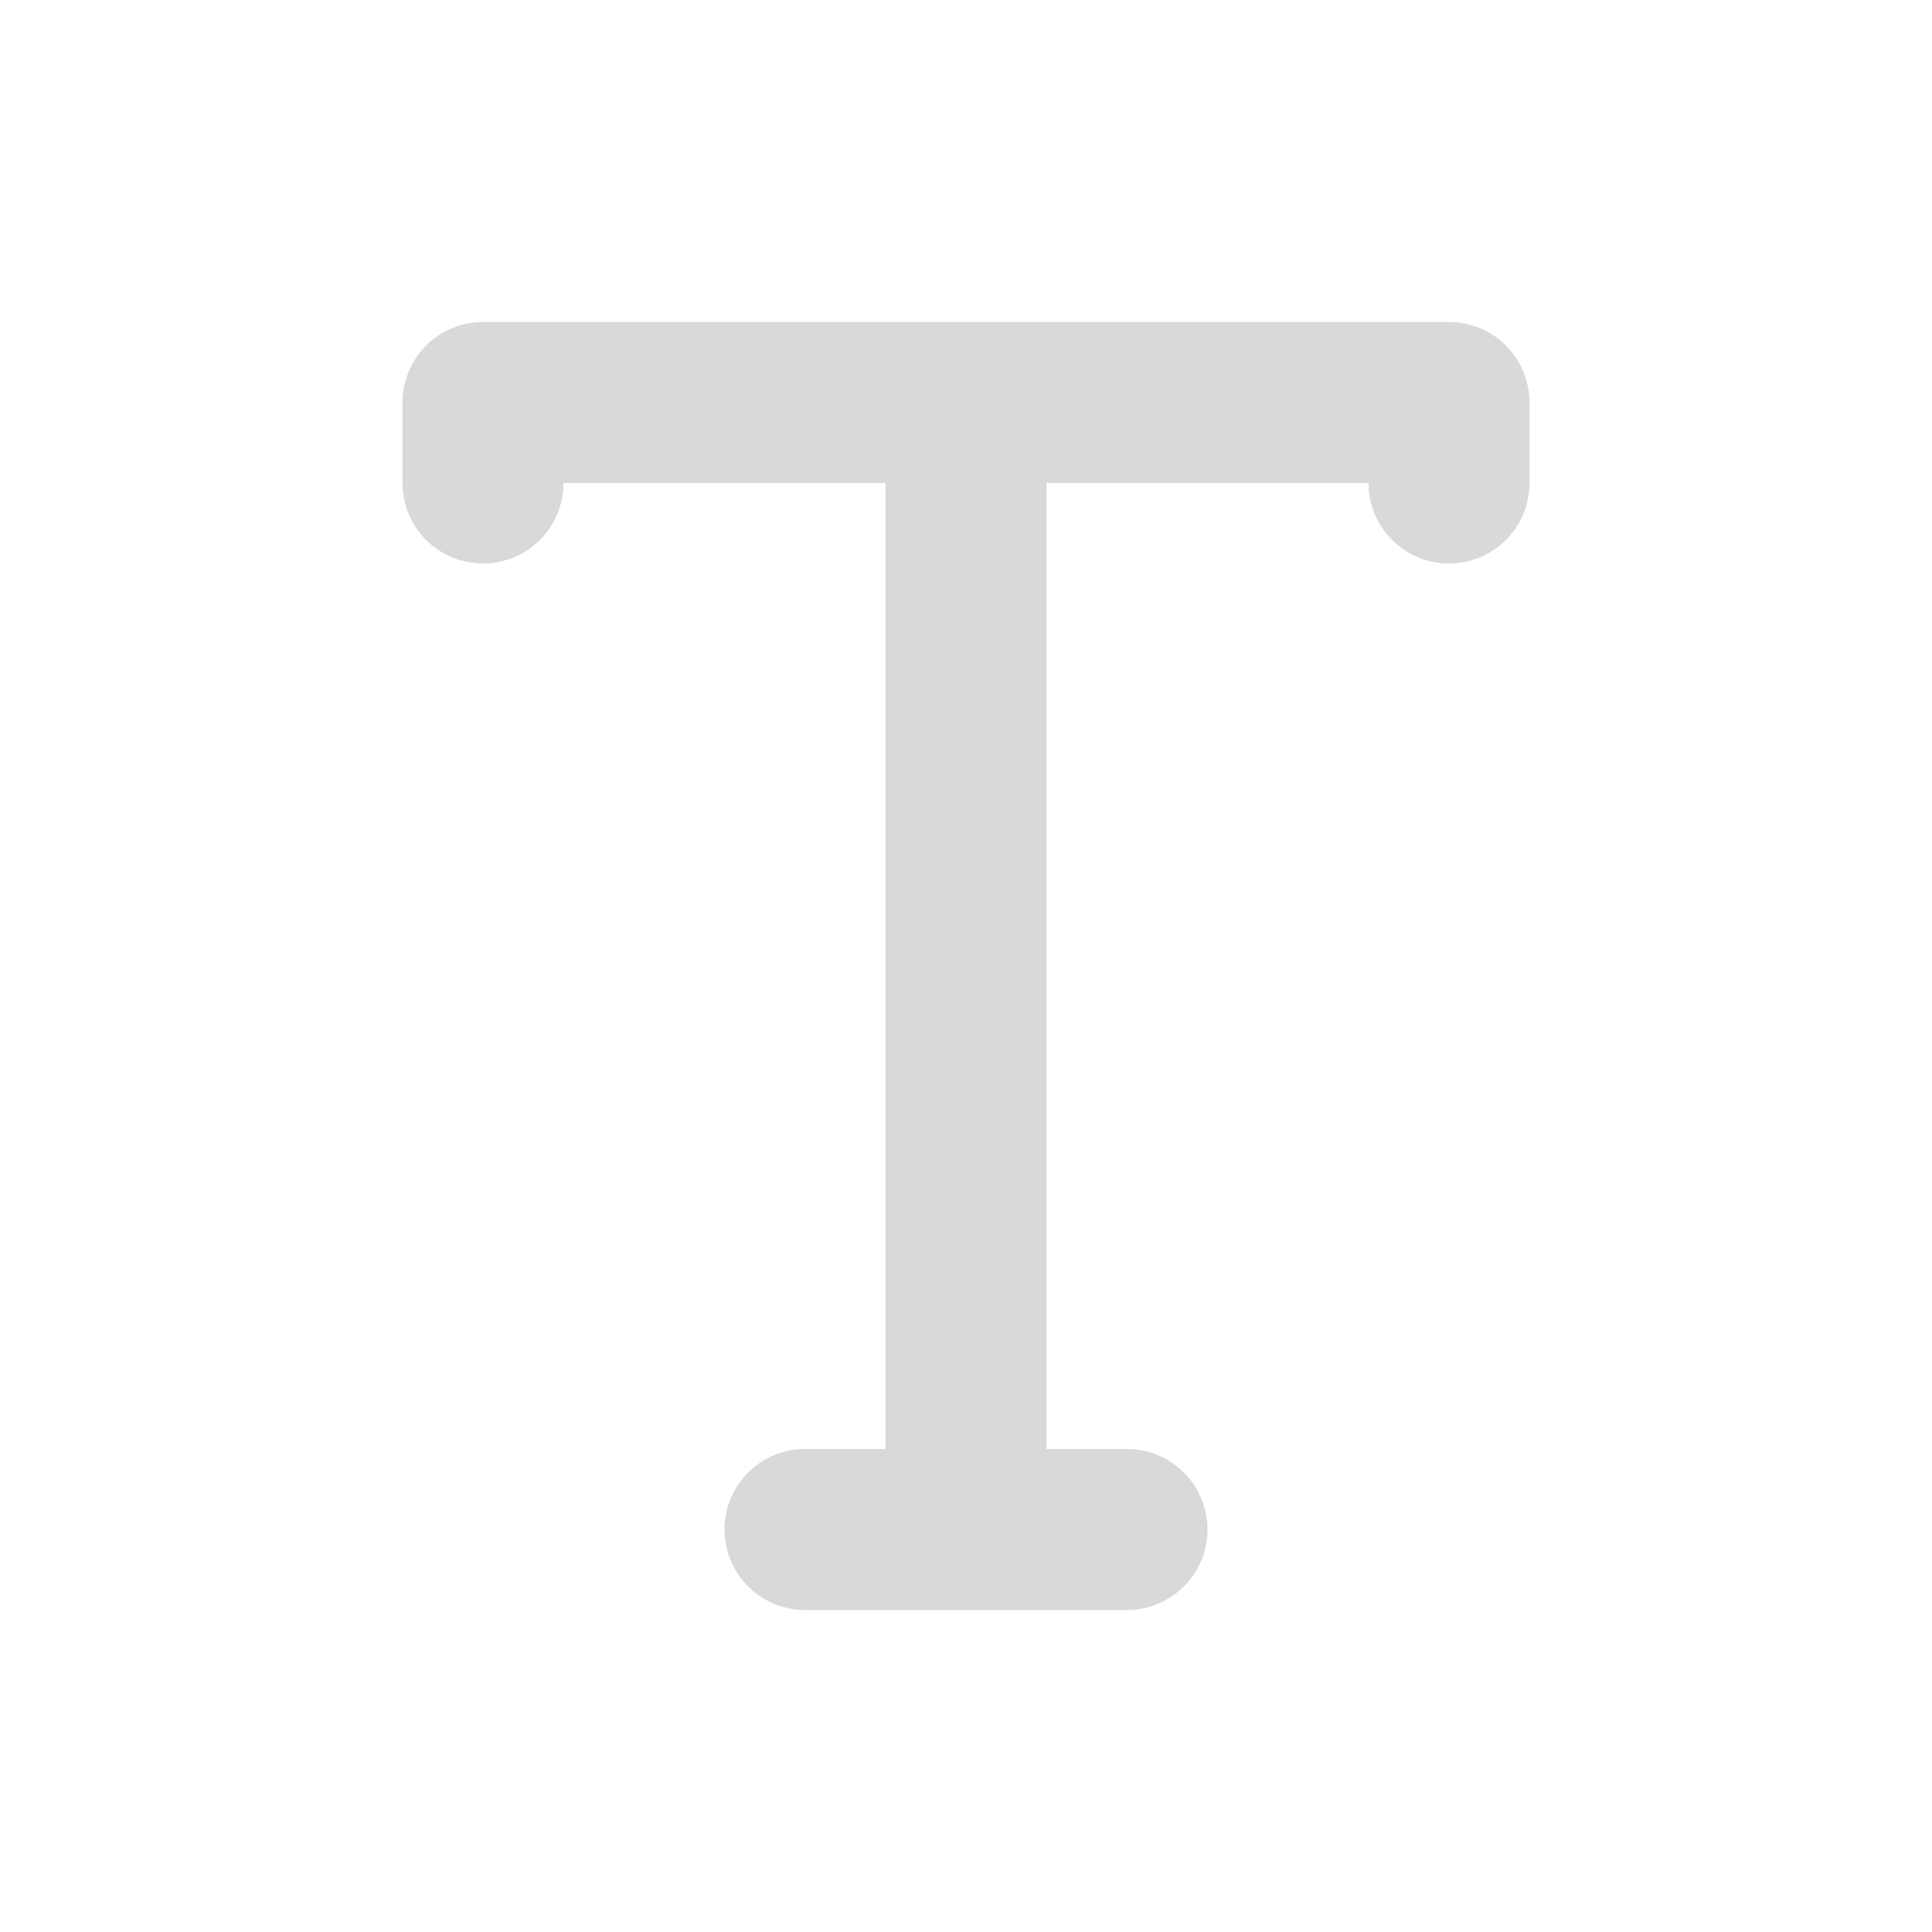
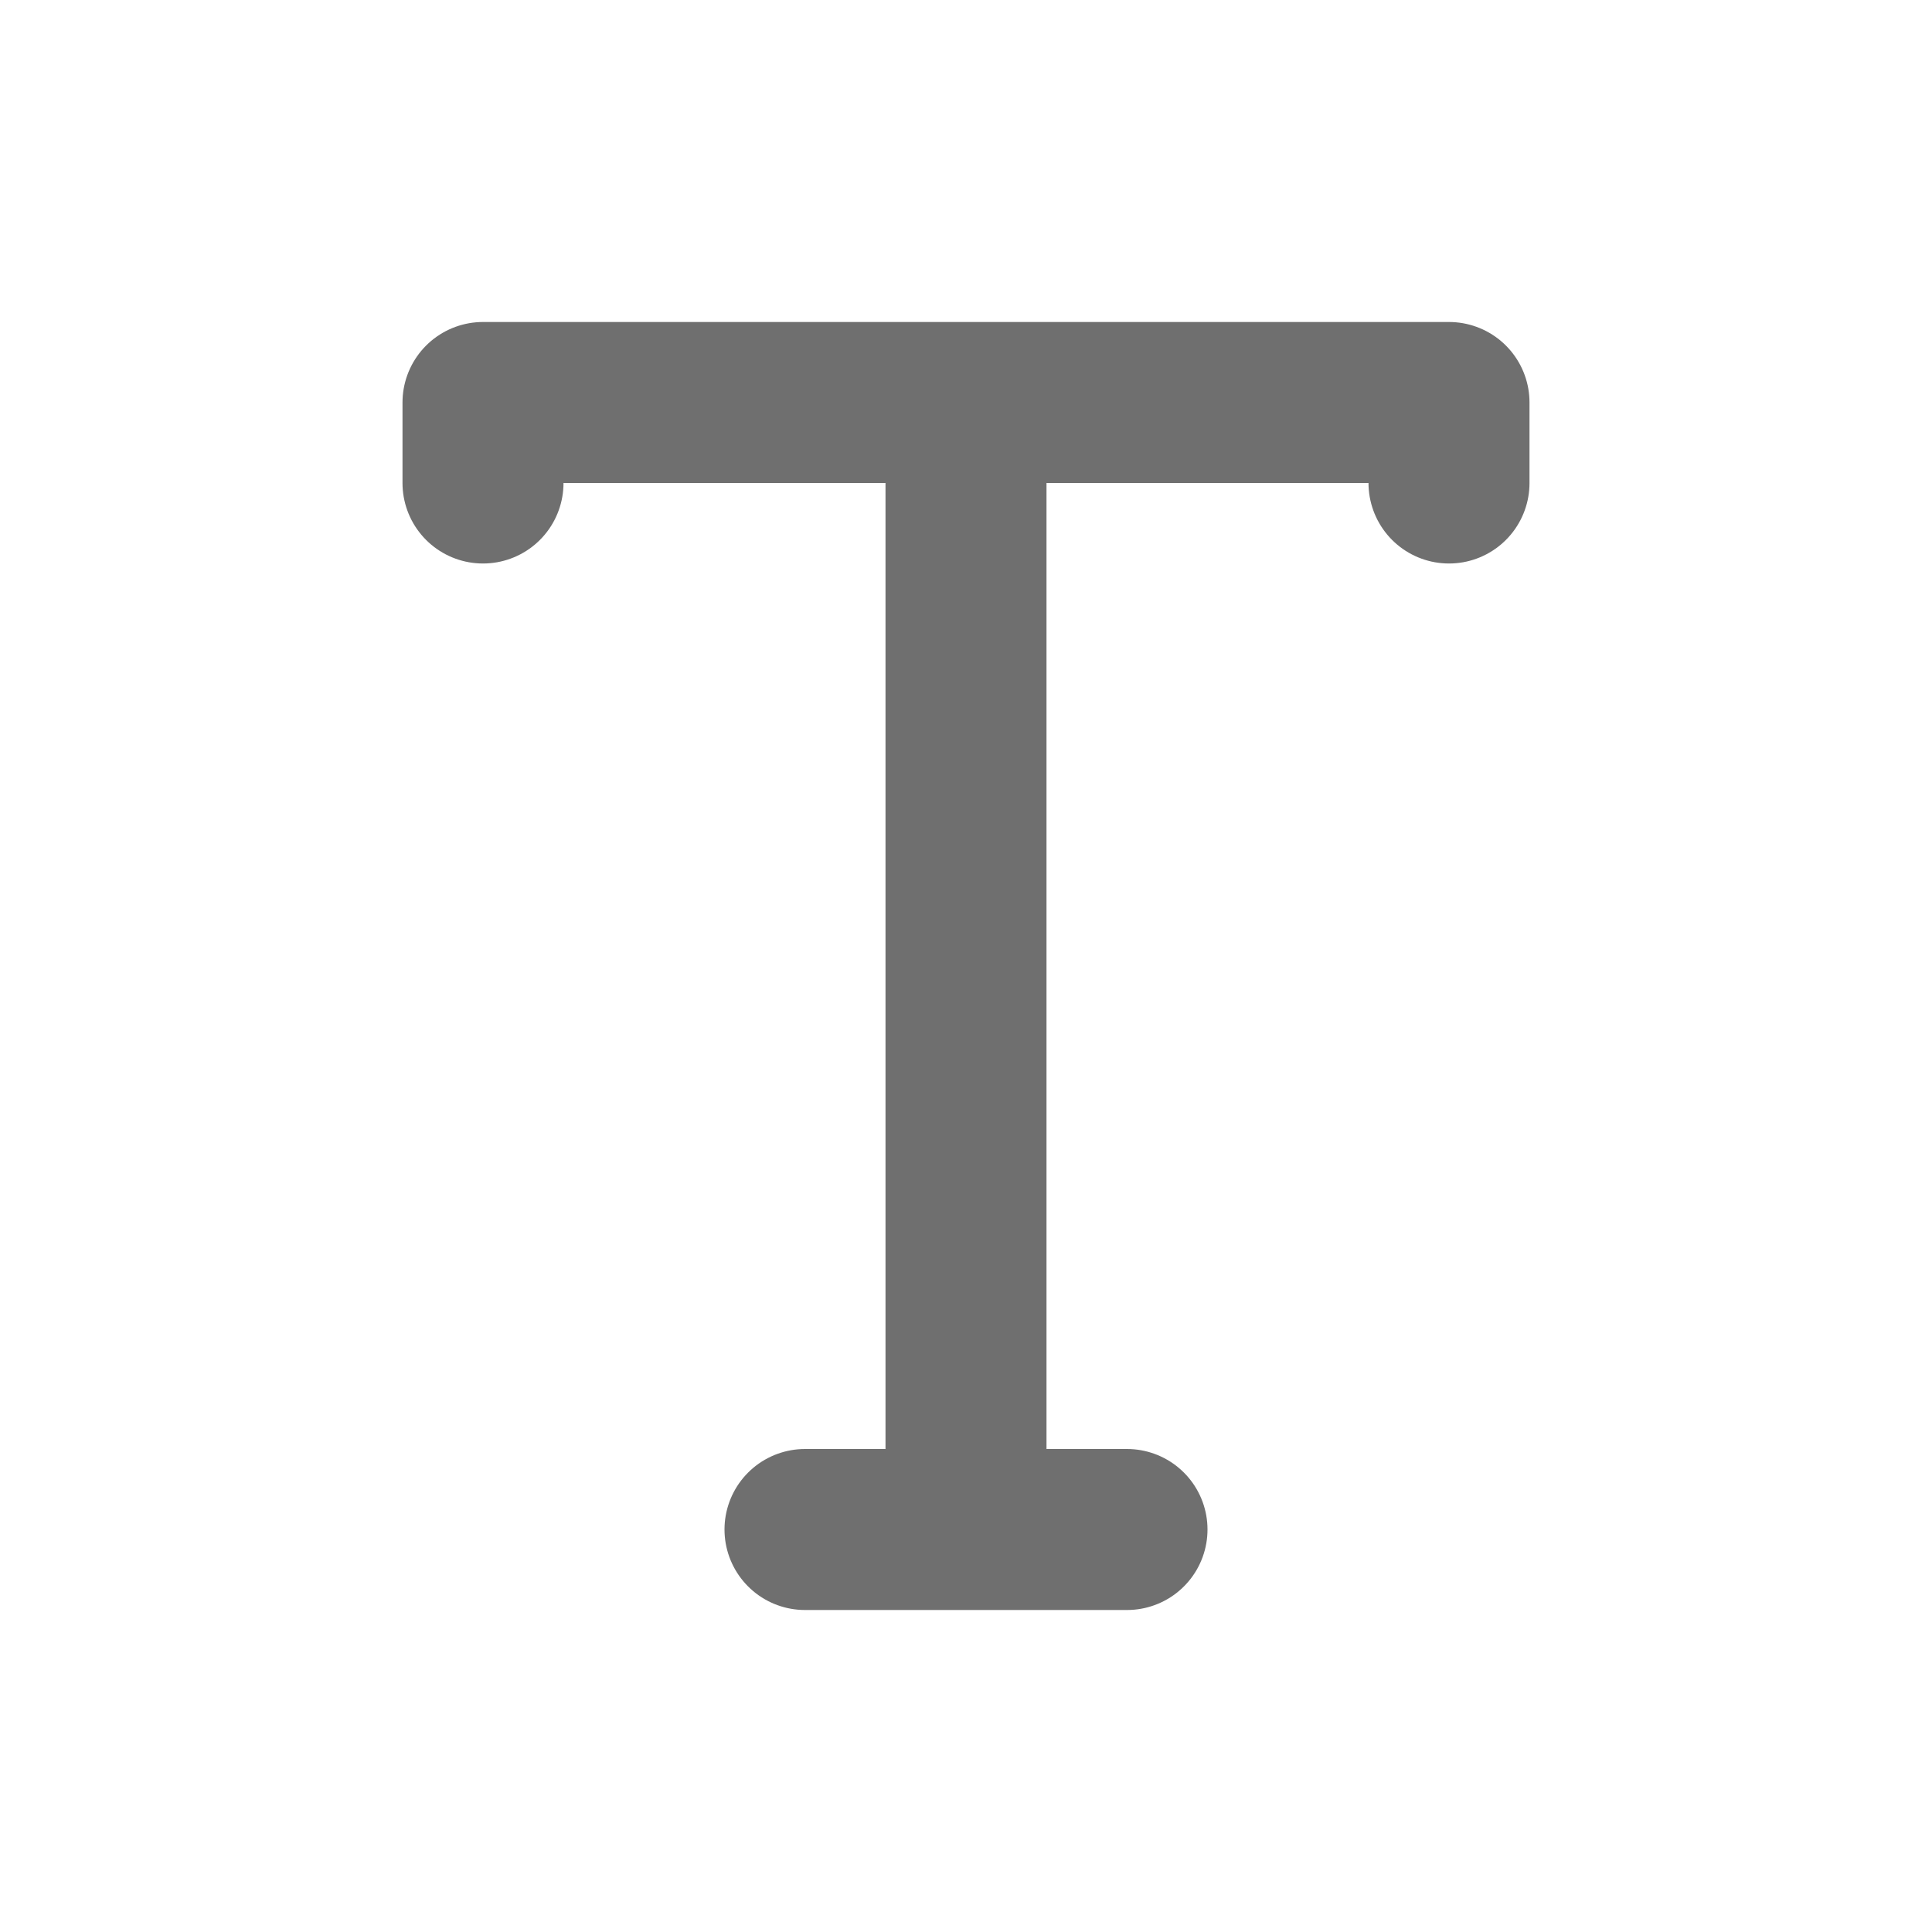
<svg xmlns="http://www.w3.org/2000/svg" width="24" height="24" viewBox="0 0 24 24" fill="none">
-   <path d="M10 19H12M12 19H14M12 19V5M12 5H6V6M12 5H18V6" stroke="#D9D9D9" stroke-width="2" stroke-linecap="round" stroke-linejoin="round" />
+   <path d="M10 19H12M12 19H14M12 19V5M12 5H6V6M12 5H18V6" stroke="#6F6F6F" stroke-width="2" stroke-linecap="round" stroke-linejoin="round" />
</svg>
